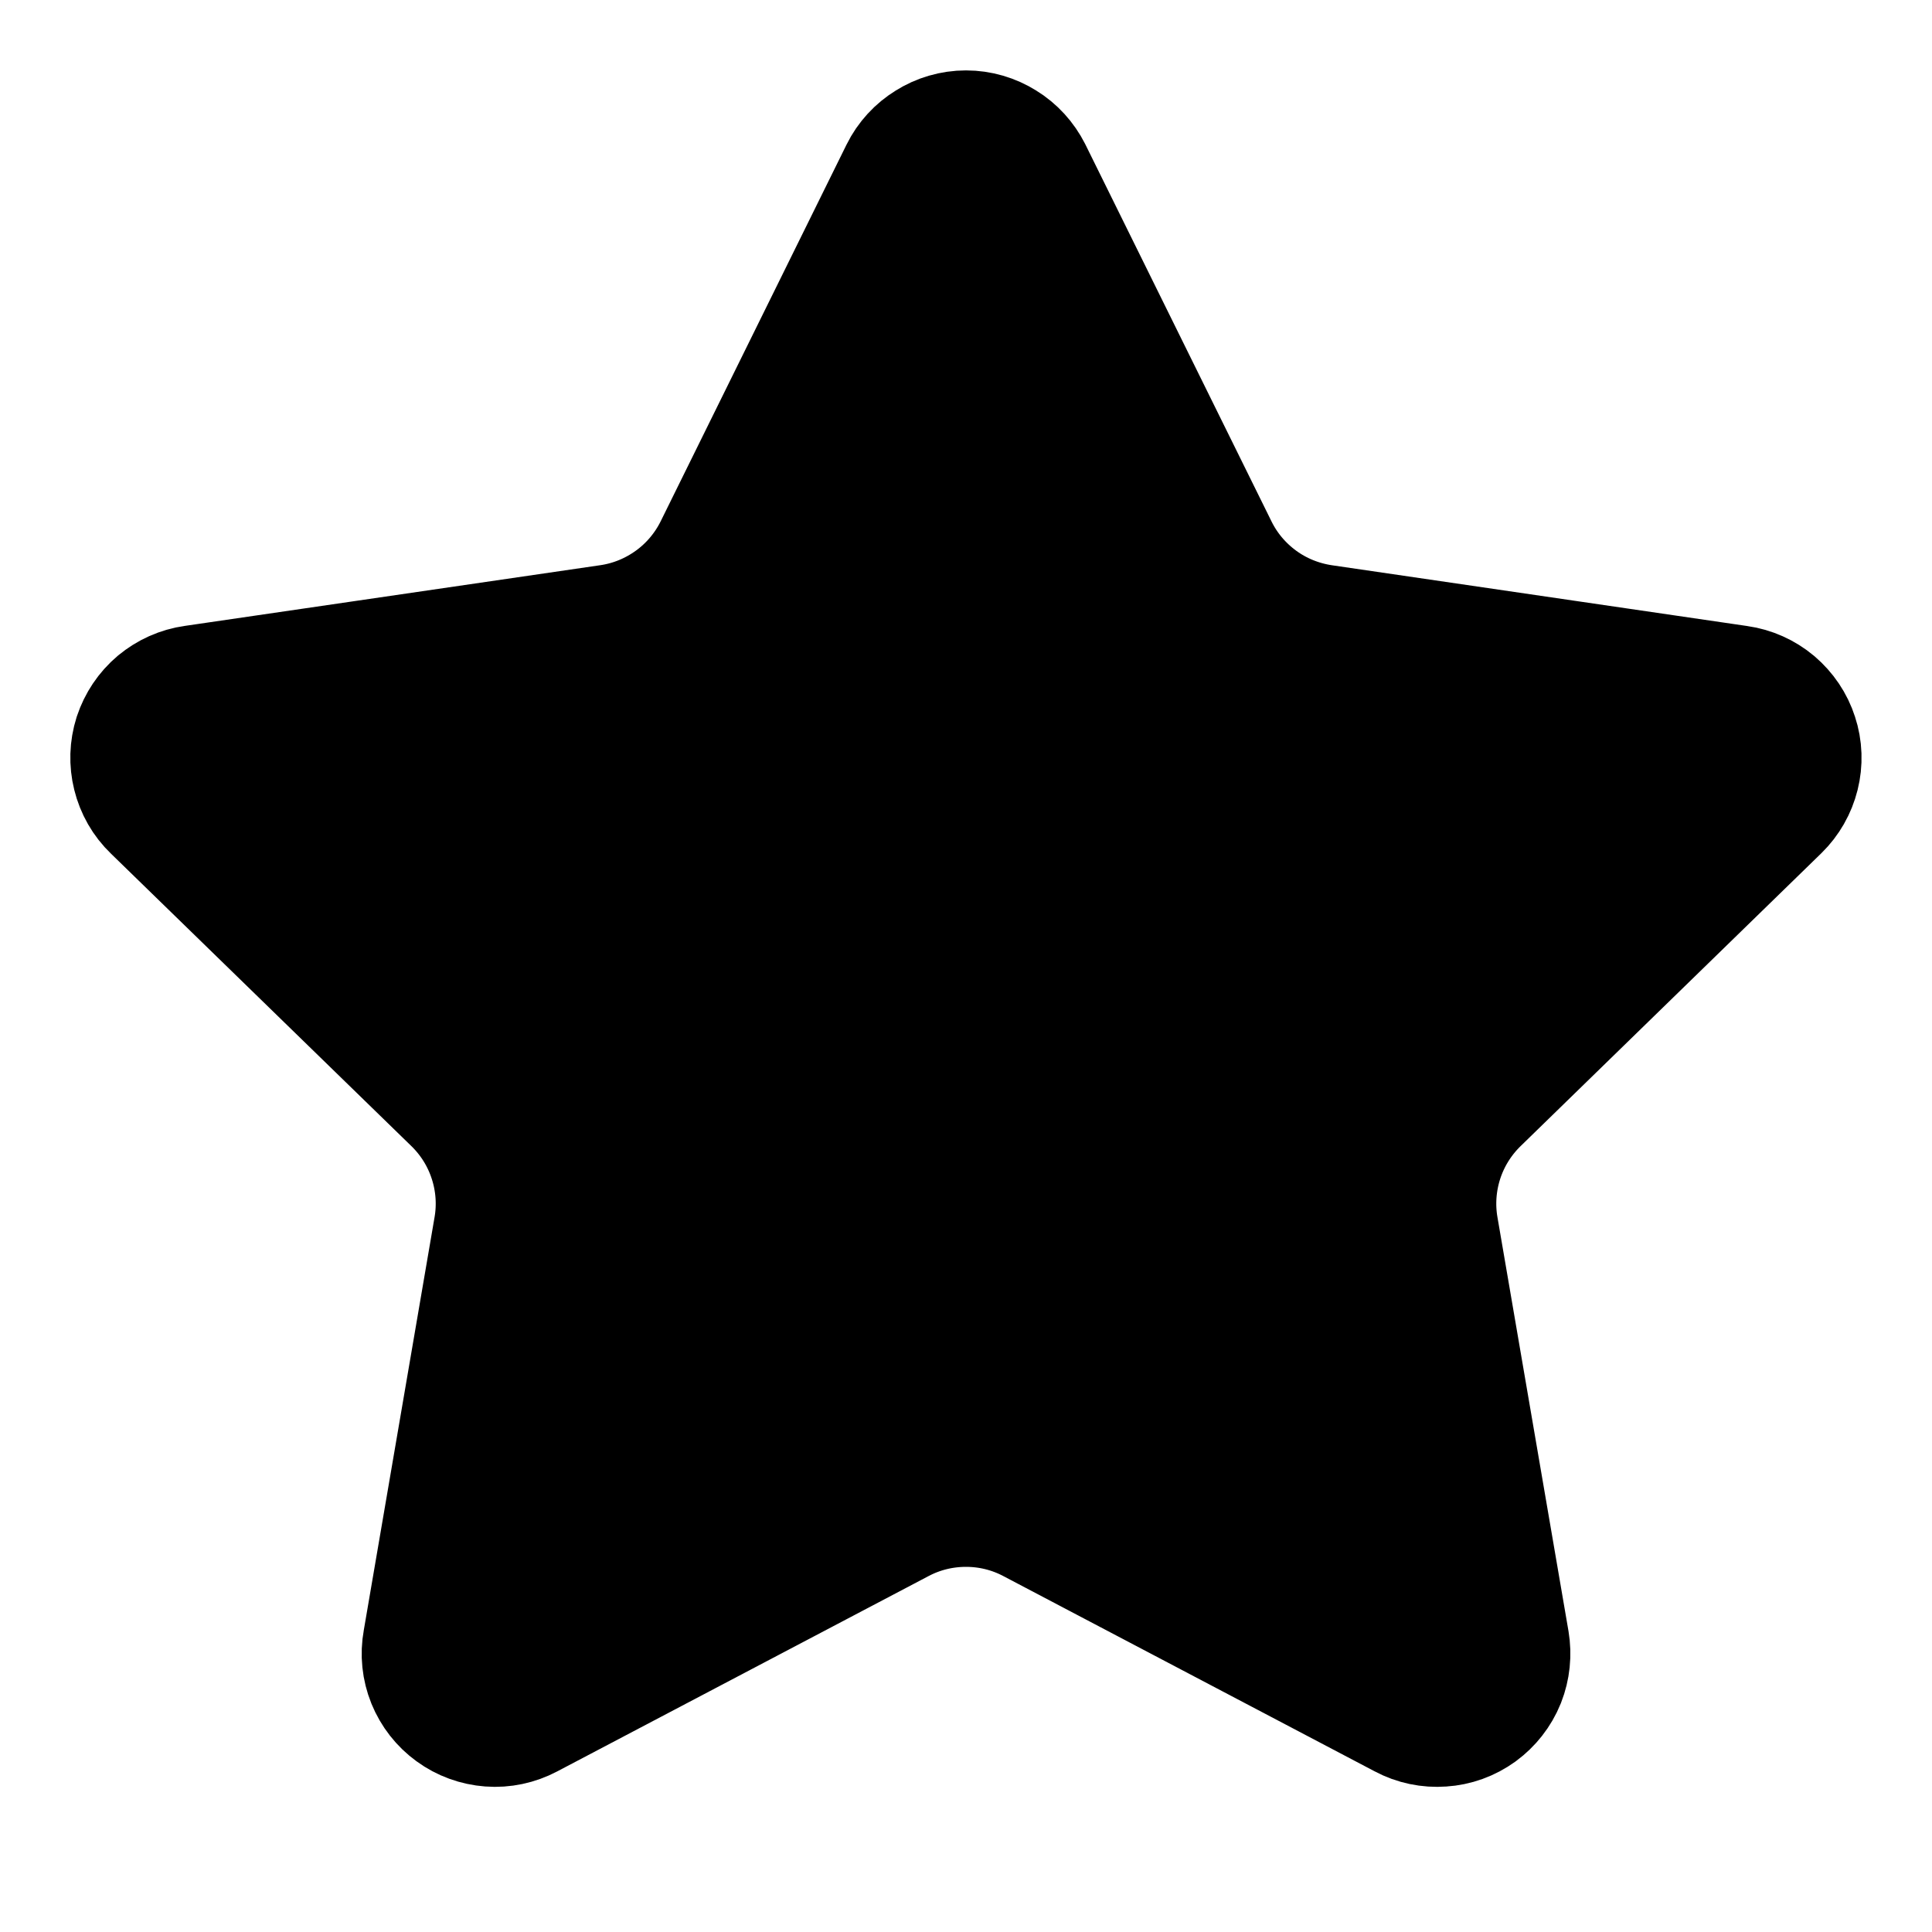
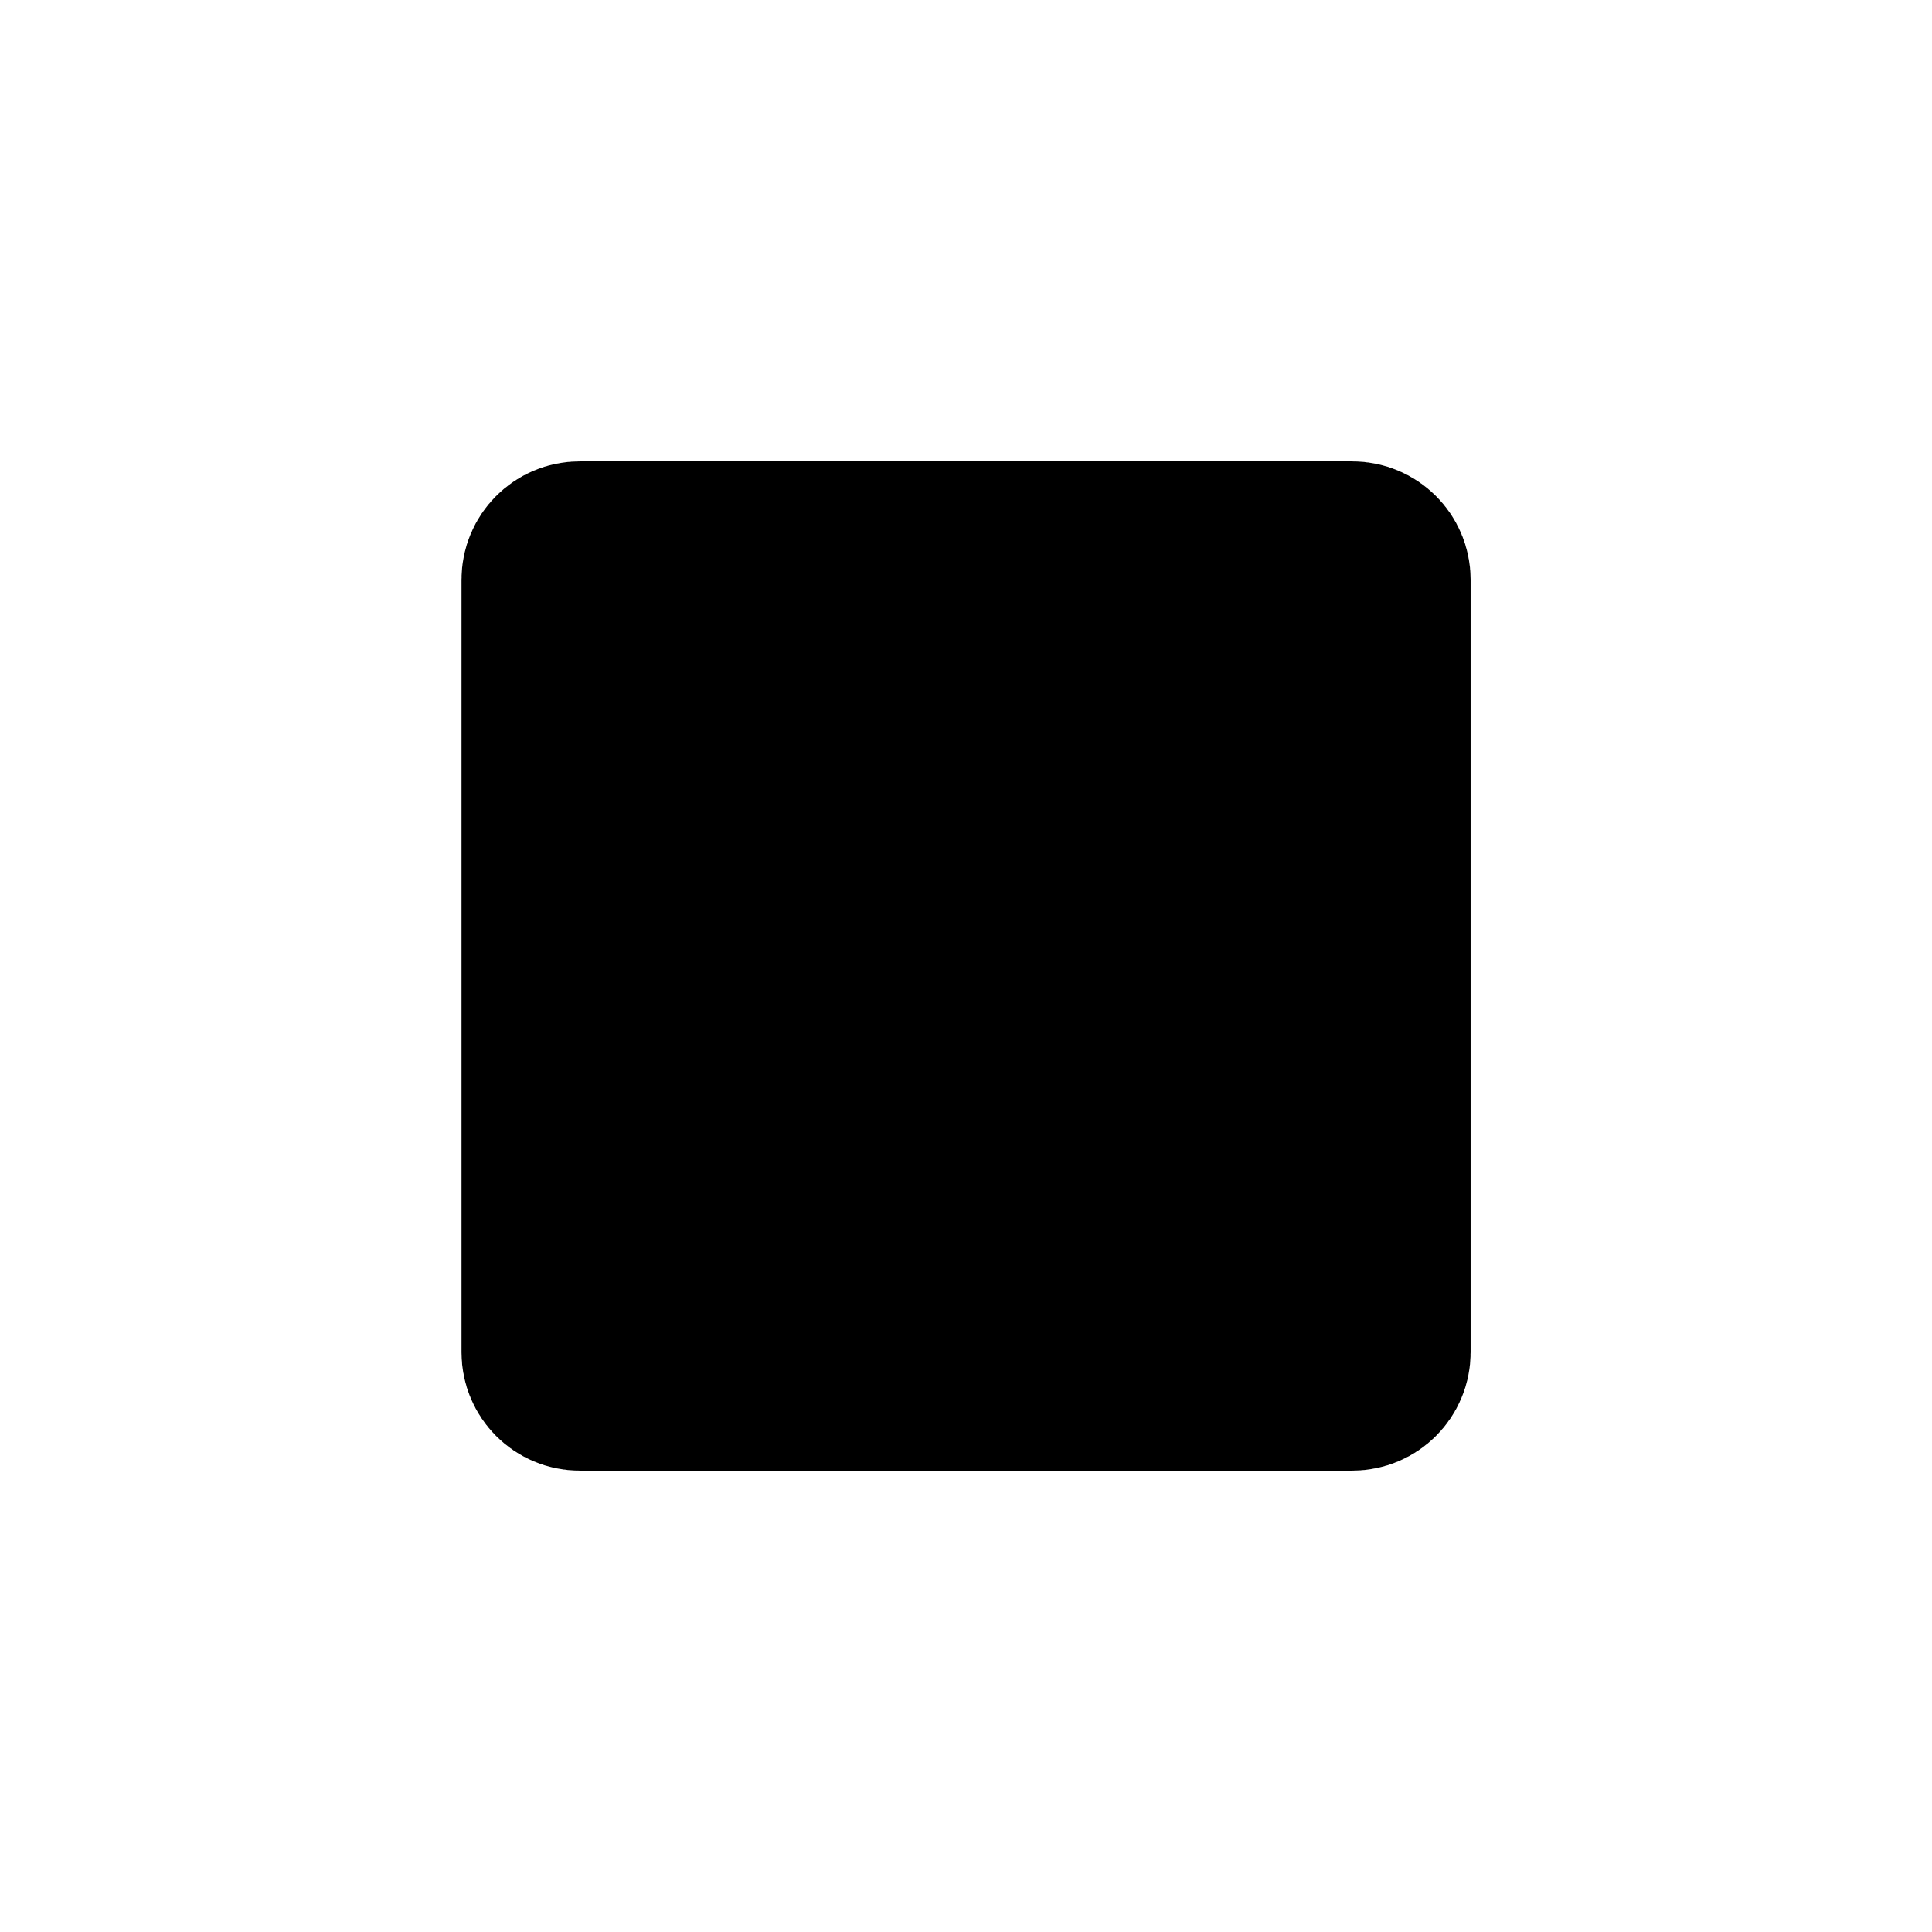
<svg xmlns="http://www.w3.org/2000/svg" width="16" height="16" viewBox="0 0 16 16" fill="none">
-   <path d="M7.683 1.53C7.712 1.471 7.758 1.421 7.814 1.387C7.869 1.352 7.934 1.333 8 1.333C8.066 1.333 8.13 1.352 8.186 1.387C8.242 1.421 8.287 1.471 8.317 1.53L9.857 4.649C9.958 4.855 10.108 5.032 10.293 5.167C10.478 5.302 10.693 5.389 10.92 5.423L14.364 5.927C14.429 5.936 14.491 5.964 14.541 6.006C14.591 6.049 14.629 6.104 14.649 6.167C14.67 6.23 14.672 6.297 14.656 6.361C14.64 6.425 14.607 6.483 14.56 6.529L12.069 8.955C11.905 9.115 11.782 9.312 11.711 9.53C11.64 9.749 11.623 9.981 11.662 10.207L12.25 13.633C12.261 13.699 12.254 13.766 12.23 13.827C12.205 13.889 12.163 13.942 12.11 13.981C12.056 14.02 11.993 14.043 11.927 14.047C11.86 14.052 11.794 14.038 11.736 14.007L8.657 12.388C8.454 12.281 8.229 12.226 8 12.226C7.77 12.226 7.545 12.281 7.342 12.388L4.264 14.007C4.205 14.038 4.139 14.052 4.074 14.047C4.008 14.042 3.944 14.019 3.891 13.98C3.837 13.941 3.796 13.888 3.771 13.827C3.746 13.765 3.739 13.698 3.751 13.633L4.338 10.207C4.377 9.981 4.36 9.749 4.289 9.531C4.218 9.312 4.095 9.115 3.931 8.955L1.44 6.53C1.392 6.484 1.359 6.426 1.343 6.361C1.327 6.297 1.329 6.23 1.349 6.167C1.37 6.104 1.407 6.048 1.458 6.005C1.509 5.963 1.57 5.935 1.636 5.926L5.079 5.423C5.306 5.39 5.521 5.302 5.707 5.167C5.892 5.033 6.042 4.855 6.144 4.649L7.683 1.53Z" fill="black" stroke="black" stroke-width="1.5" stroke-linecap="round" stroke-linejoin="round" />
+   <path d="M4.572 11.2V4.8C4.572 4.674 4.674 4.571 4.8 4.571H11.2C11.326 4.571 11.429 4.674 11.429 4.8V11.2C11.429 11.326 11.326 11.429 11.2 11.429H4.8C4.674 11.429 4.572 11.326 4.572 11.2Z" fill="black" stroke="black" stroke-width="1.5" stroke-linejoin="round" />
</svg>
